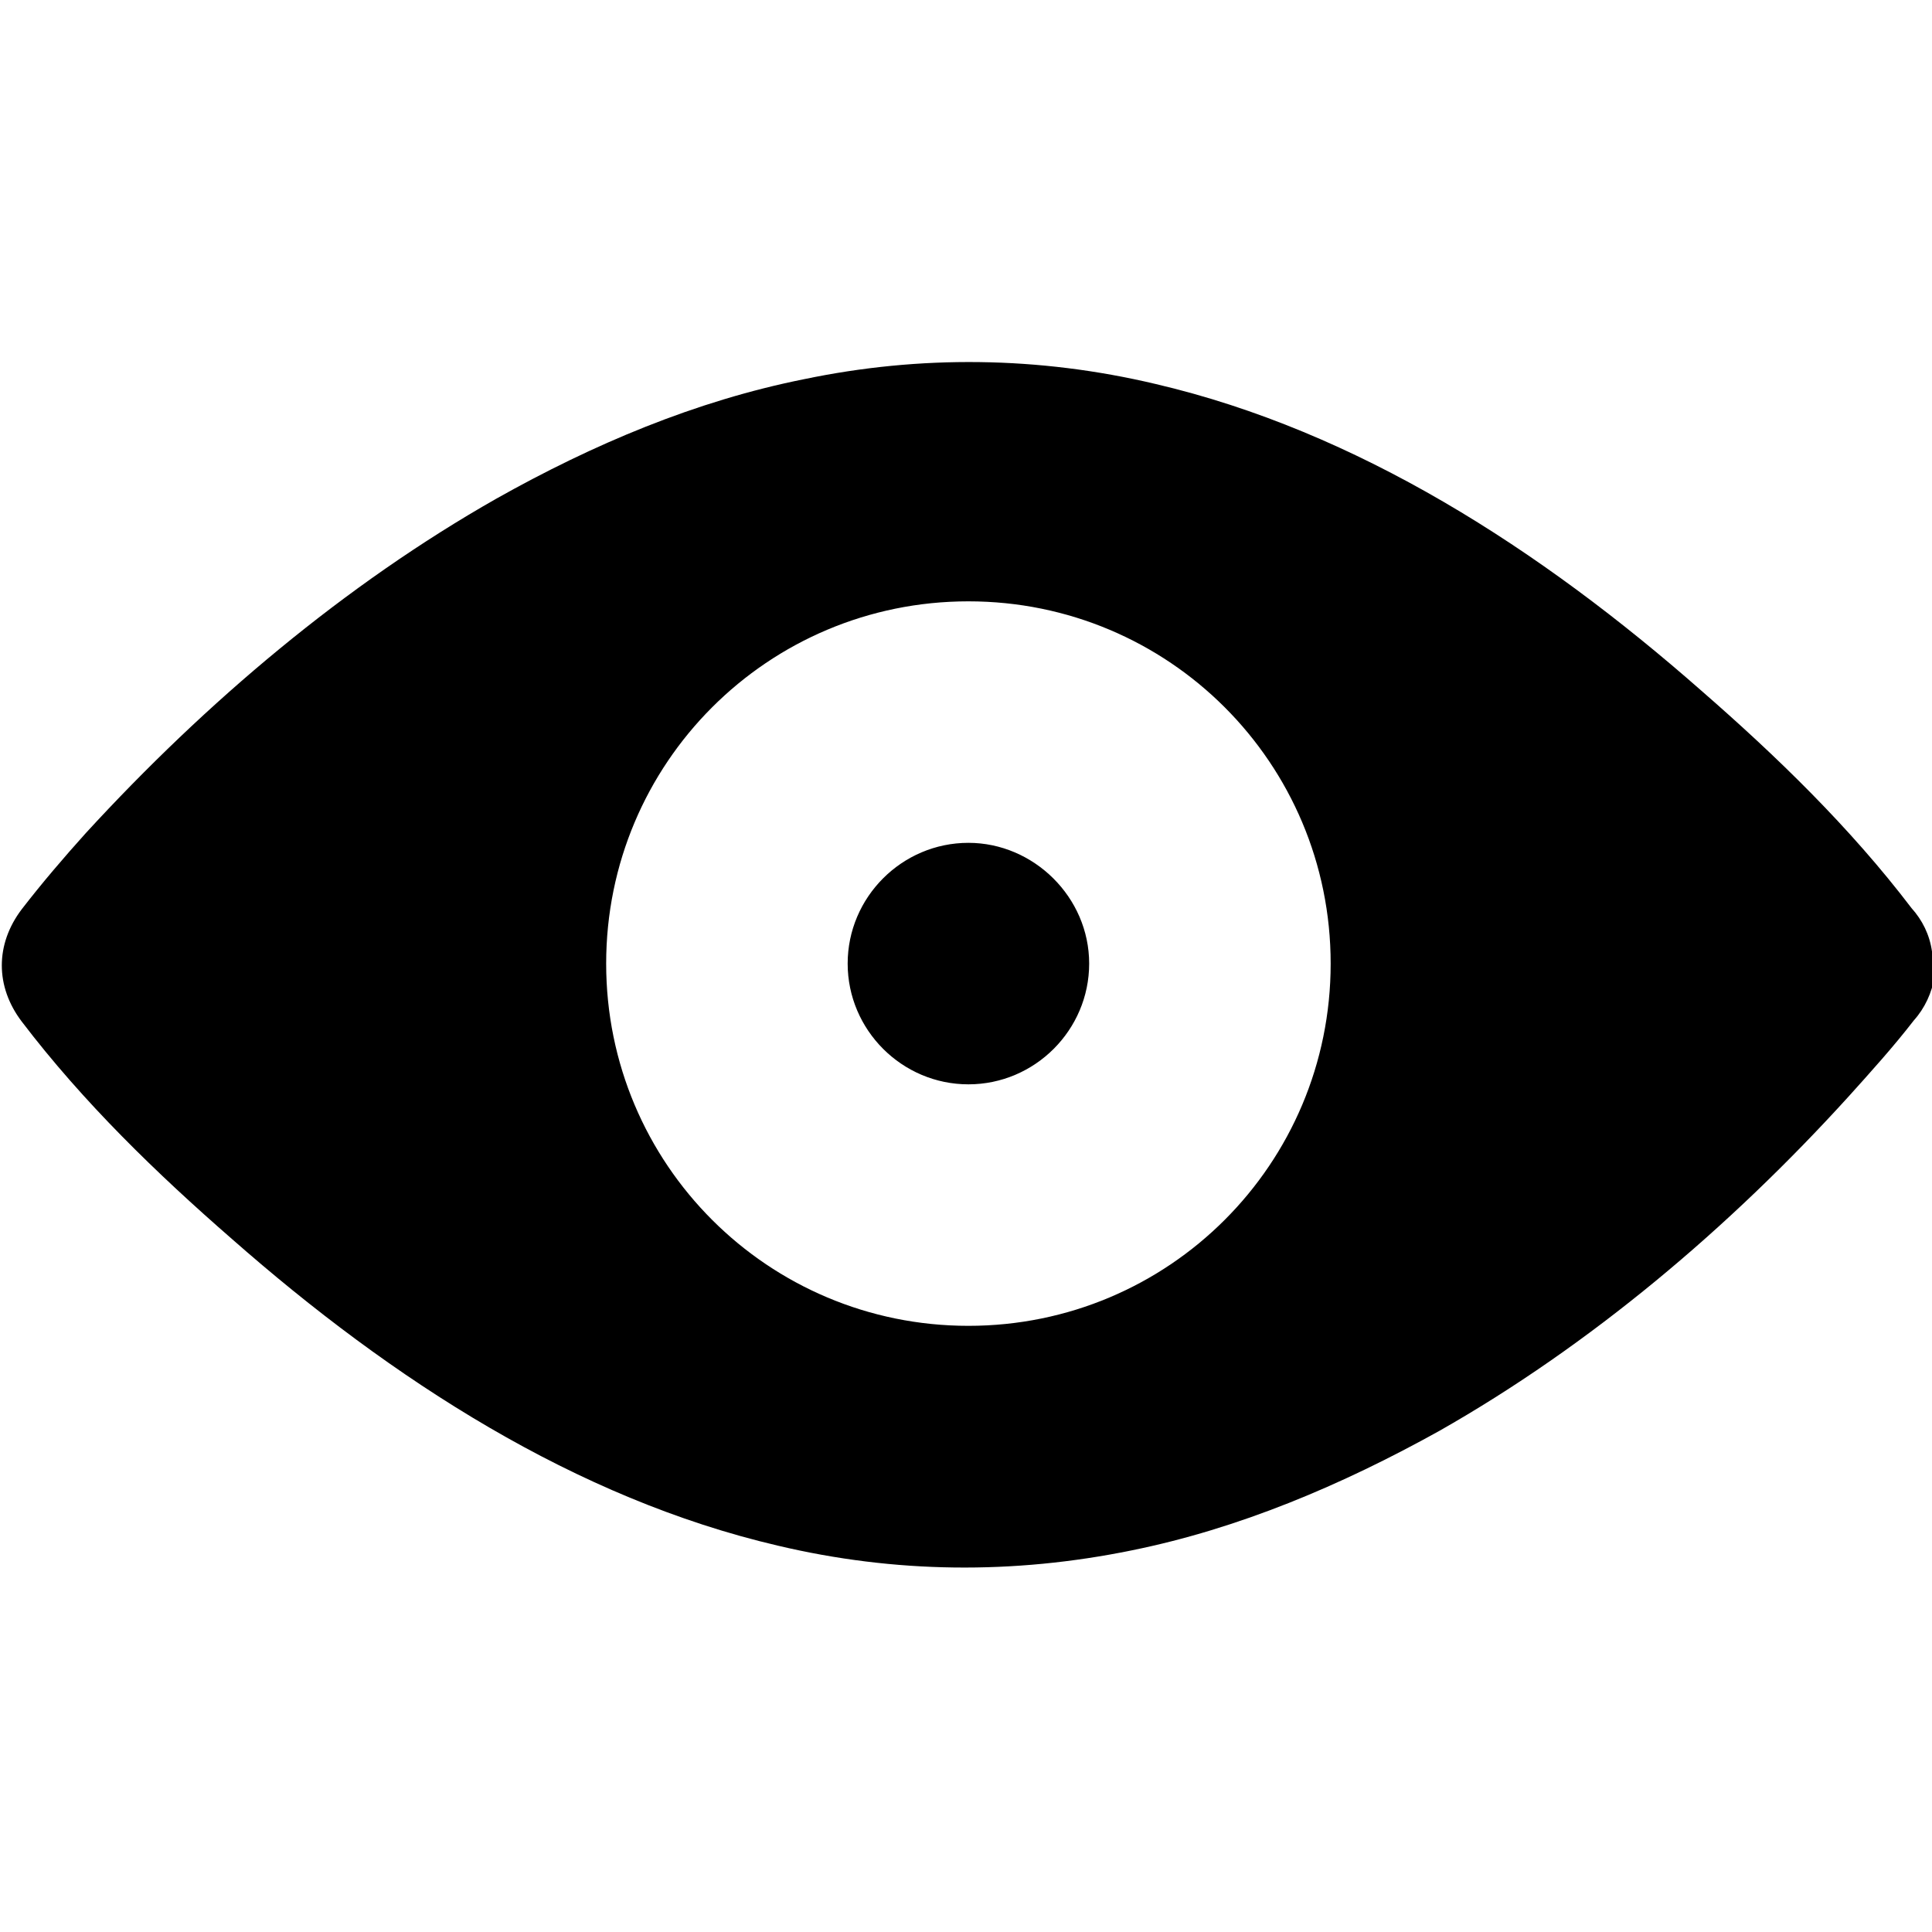
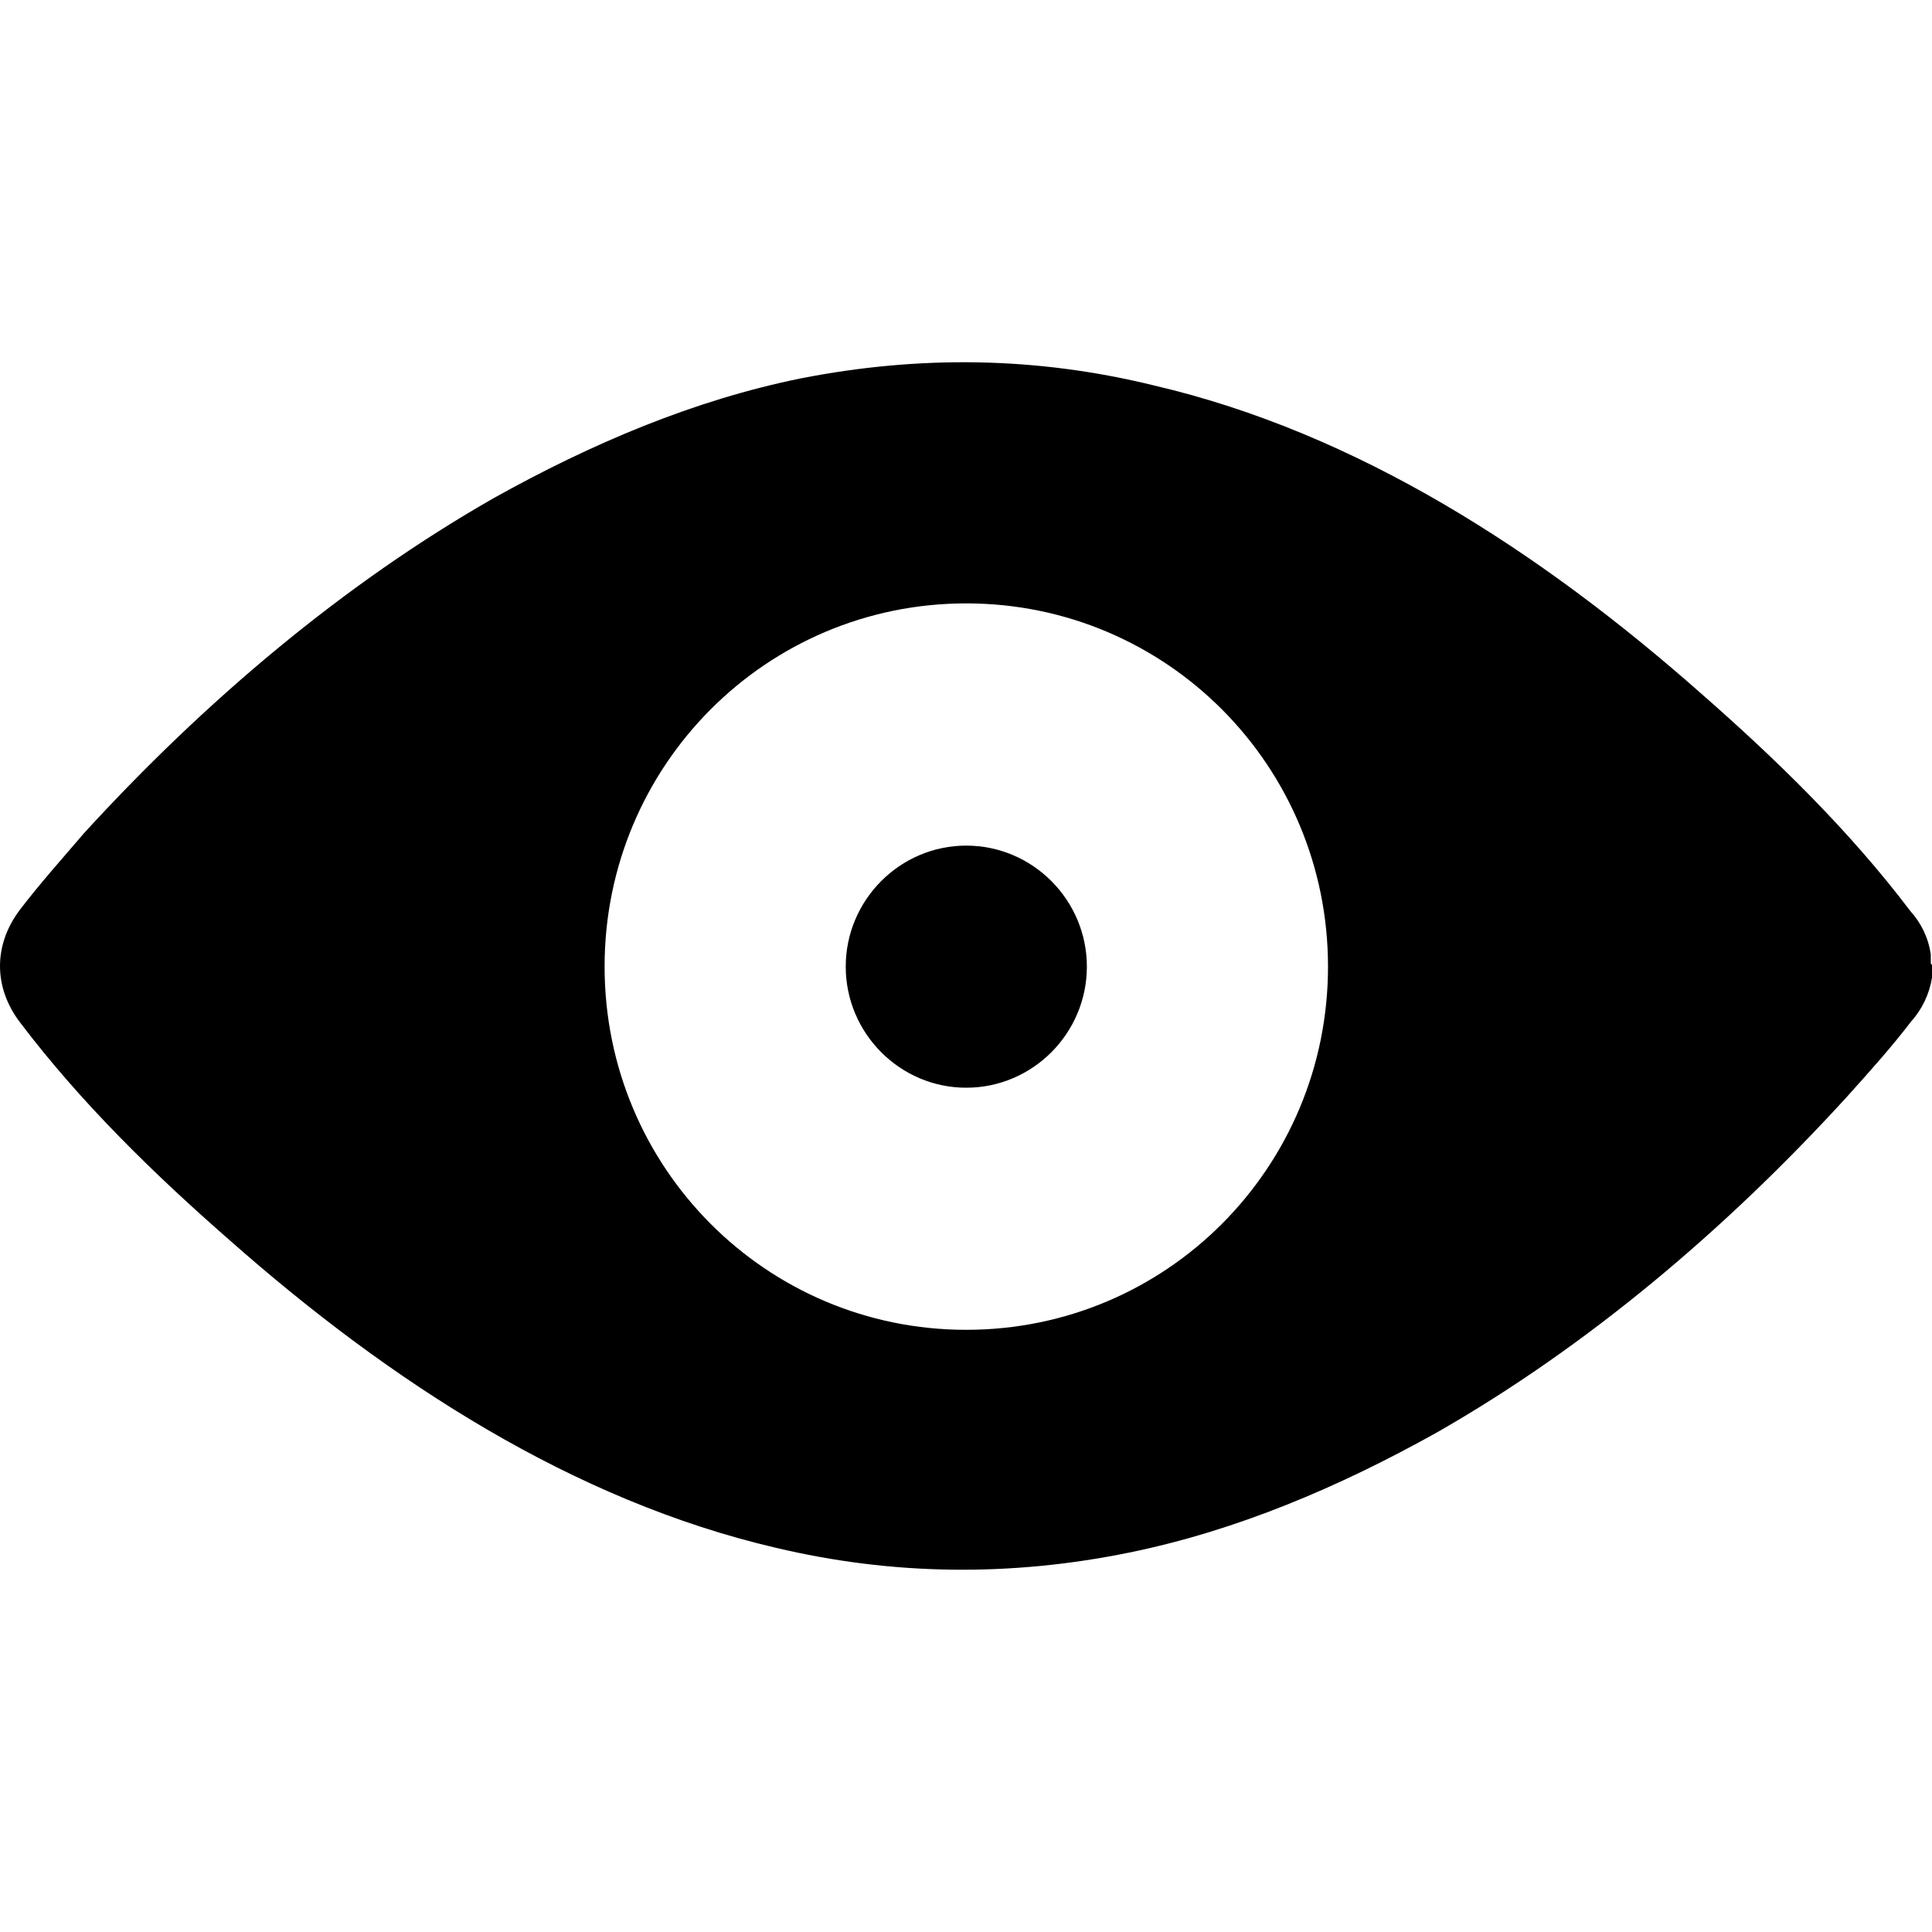
- <svg xmlns="http://www.w3.org/2000/svg" version="1.1" id="Layer_1" x="0px" y="0px" viewBox="0 0 16 16" enable-background="new 0 0 16 16" xml:space="preserve">
-   <g id="Page-1">
-     <g id="Artboard-1" transform="translate(0, -3)">
-       <path id="Shape" d="M8.02,9.98c-0.55,0-1,0.45-1,1c0,0.55,0.45,1,1,1s1-0.45,1-1S8.56,9.98,8.02,9.98    L8.02,9.98z M16,10.95v-0.02v-0.01V10.9v-0.02l0,0c-0.02-0.14-0.08-0.26-0.17-0.36c-0.51-0.67-1.12-1.26-1.74-1.8    c-1.33-1.17-2.85-2.15-4.52-2.54C8.6,5.95,7.62,5.94,6.66,6.14c-0.9,0.18-1.75,0.54-2.55,0.99c-1.25,0.71-2.4,1.68-3.4,2.77    c-0.18,0.2-0.36,0.41-0.53,0.63c-0.22,0.29-0.22,0.64,0,0.93c0.51,0.67,1.12,1.26,1.74,1.8c1.33,1.17,2.85,2.15,4.52,2.54    c0.97,0.23,1.95,0.24,2.93,0.04c0.89-0.18,1.74-0.54,2.55-0.99c1.25-0.71,2.4-1.68,3.39-2.77c0.18-0.2,0.37-0.41,0.54-0.63    c0.09-0.1,0.15-0.23,0.17-0.36l0,0v-0.02v-0.02v-0.01v-0.02v-0.03C16,10.97,16,10.96,16,10.95L16,10.95z M8.02,13.98    c-1.66,0-3-1.34-3-3s1.34-3,3-3s3,1.34,3,3S9.68,13.98,8.02,13.98L8.02,13.98z" />
+ <svg xmlns="http://www.w3.org/2000/svg" width="16px" height="16px" viewBox="0 0 16 16" version="1.1">
+   <defs />
+   <g id="Artboard" stroke="none" stroke-width="1" fill="none" fill-rule="evenodd">
+     <g id="pt-icon-eye-open" transform="translate(0, 3)" fill="#000000" fill-rule="nonzero">
+       <path d="M8.002,4.003 C7.453,4.003 7.004,4.454 7.004,5.005 C7.004,5.557 7.453,6.008 8.002,6.008 C8.552,6.008 9.001,5.557 9.001,5.005 C9.001,4.454 8.552,4.003 8.002,4.003 Z M15.99,4.975 C15.99,4.965 15.99,4.965 15.99,4.955 C15.99,4.955 15.99,4.945 15.99,4.945 C15.99,4.935 15.99,4.935 15.99,4.925 C15.99,4.915 15.99,4.915 15.99,4.905 C15.99,4.905 15.99,4.905 15.99,4.905 C15.97,4.765 15.91,4.644 15.82,4.544 C15.311,3.872 14.702,3.281 14.083,2.739 C12.755,1.566 11.237,0.584 9.56,0.193 C8.582,-0.048 7.613,-0.058 6.635,0.133 C5.746,0.313 4.897,0.674 4.089,1.125 C2.841,1.837 1.692,2.81 0.694,3.902 C0.514,4.113 0.334,4.313 0.165,4.534 C-0.055,4.825 -0.055,5.176 0.165,5.466 C0.674,6.138 1.283,6.73 1.902,7.271 C3.23,8.444 4.748,9.427 6.425,9.818 C7.393,10.048 8.372,10.058 9.35,9.858 C10.239,9.677 11.088,9.316 11.896,8.865 C13.144,8.153 14.293,7.181 15.291,6.088 C15.471,5.888 15.661,5.677 15.83,5.456 C15.92,5.356 15.98,5.226 16,5.096 C16,5.096 16,5.096 16,5.096 C16,5.085 16,5.085 16,5.075 C16,5.065 16,5.065 16,5.055 C16,5.055 16,5.045 16,5.045 C16,5.035 16,5.035 16,5.025 C16,5.015 16,5.005 16,4.995 C16,4.985 15.99,4.985 15.99,4.975 Z M8.002,8.013 C6.345,8.013 5.007,6.67 5.007,5.005 C5.007,3.341 6.345,1.997 8.002,1.997 C9.66,1.997 10.998,3.341 10.998,5.005 C10.998,6.67 9.66,8.013 8.002,8.013 Z" id="Shape" />
    </g>
  </g>
</svg>
